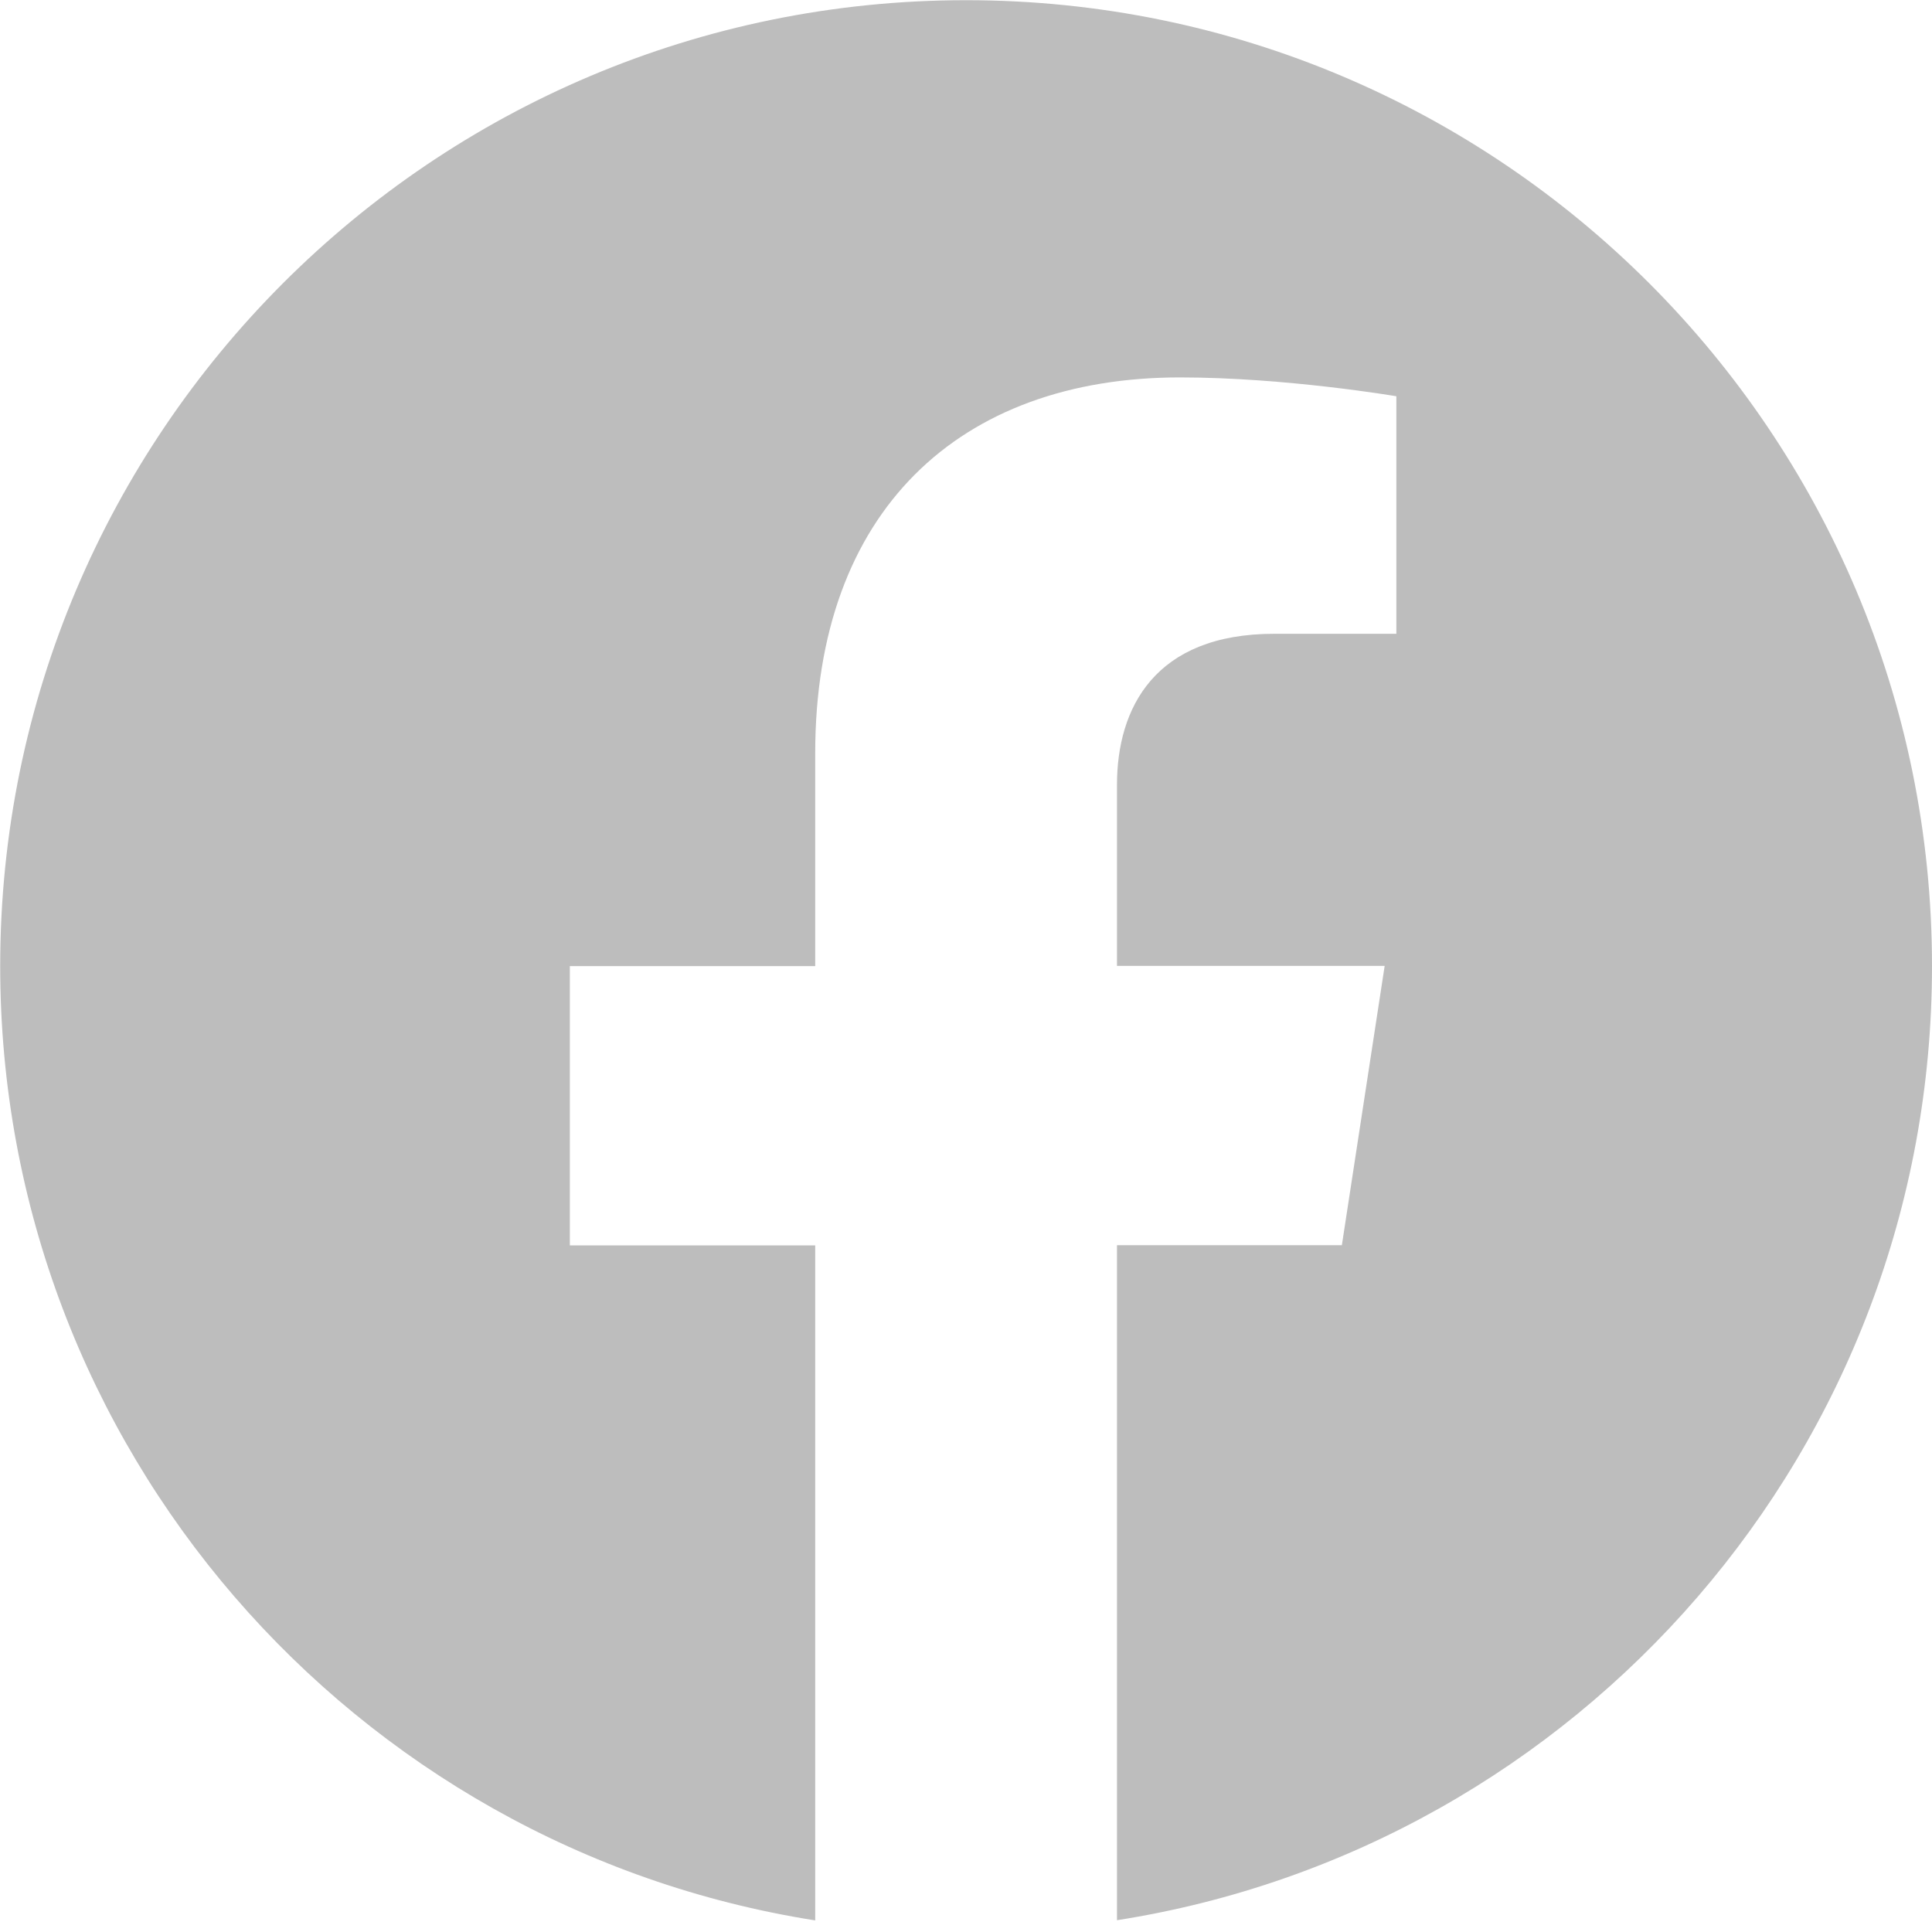
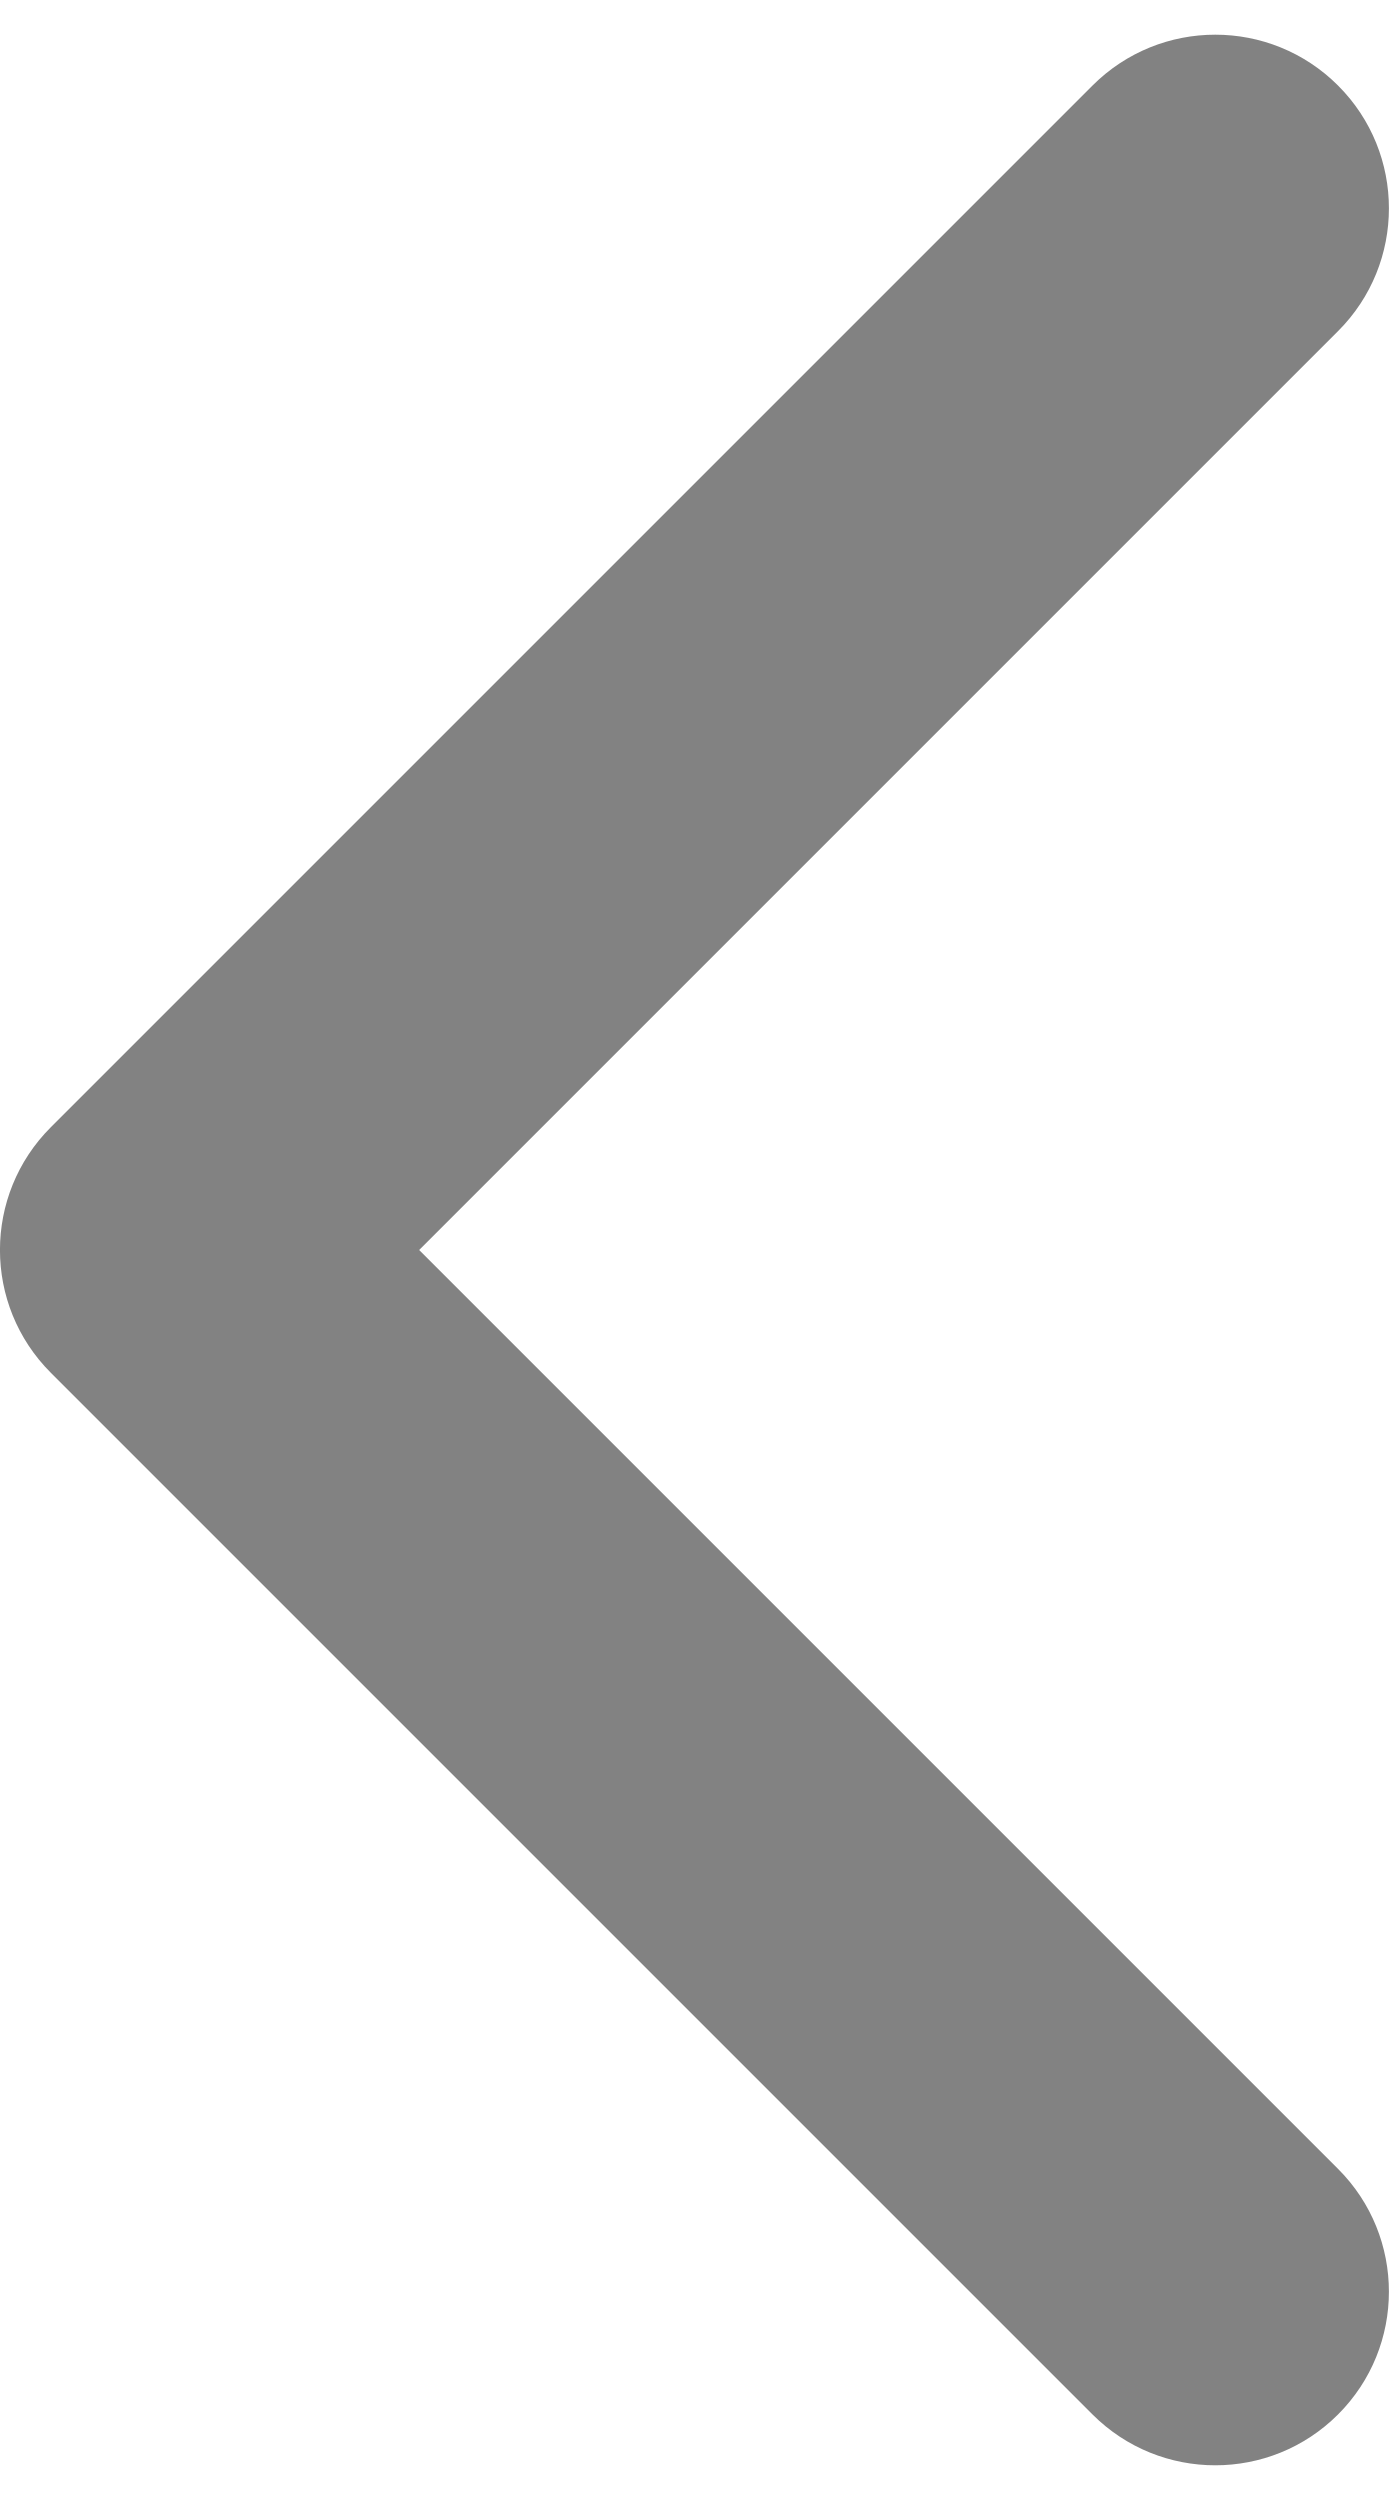
- <svg xmlns="http://www.w3.org/2000/svg" width="20" height="20" viewBox="0 0 20 20" fill="none">
-   <path d="M10.001 0.002C4.479 0.002 0.002 4.479 0.002 10.001C0.002 14.991 3.658 19.127 8.439 19.88V12.892H5.899V10.001H8.439V7.798C8.439 5.29 9.932 3.907 12.215 3.907C13.309 3.907 14.455 4.102 14.455 4.102V6.561H13.191C11.951 6.561 11.563 7.333 11.563 8.124V9.999H14.334L13.891 12.89H11.563V19.878C16.344 19.129 20 14.992 20 10.001C20 4.479 15.523 0.002 10.001 0.002Z" fill="#BDBDBD" />
+ <svg xmlns="http://www.w3.org/2000/svg" width="10" height="18" fill="none">
+   <path fill-rule="evenodd" clip-rule="evenodd" d="M9.634.616a1.25 1.25 0 010 1.768L3.018 9l6.616 6.616a1.25 1.25 0 01-1.768 1.768l-7.5-7.5a1.25 1.25 0 010-1.768l7.5-7.5a1.25 1.25 0 011.768 0z" fill="#828282" />
</svg>
